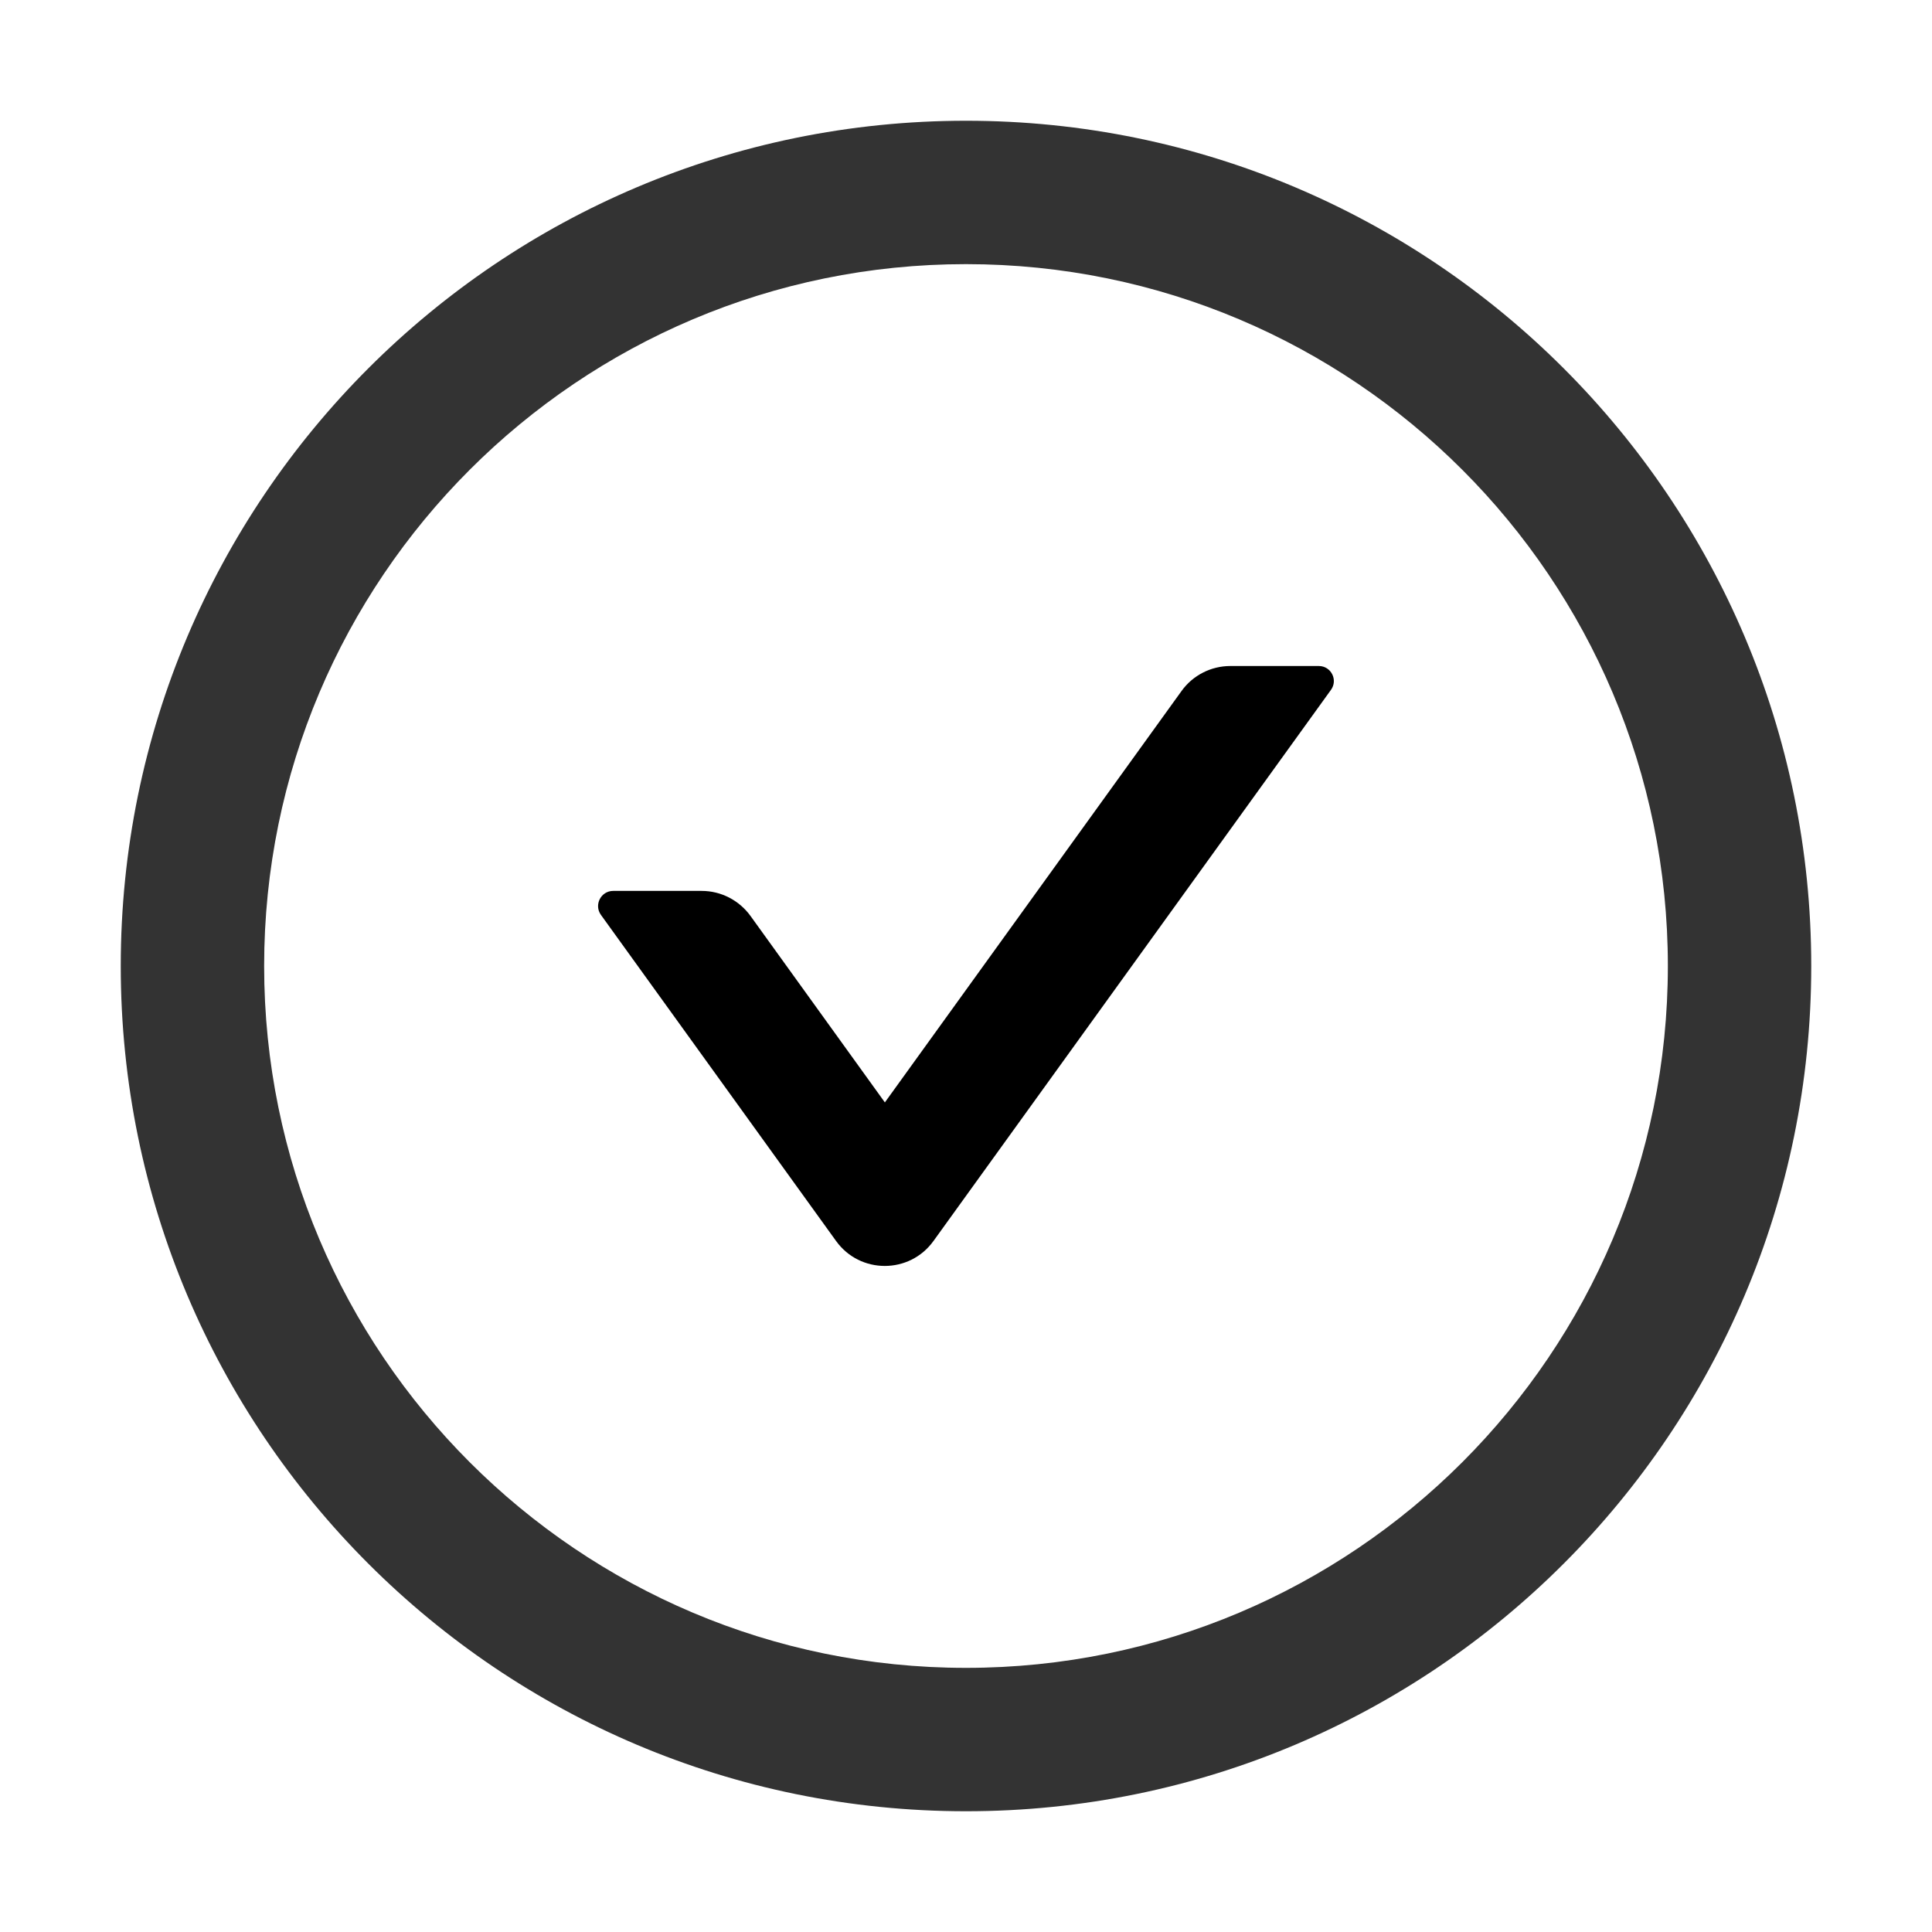
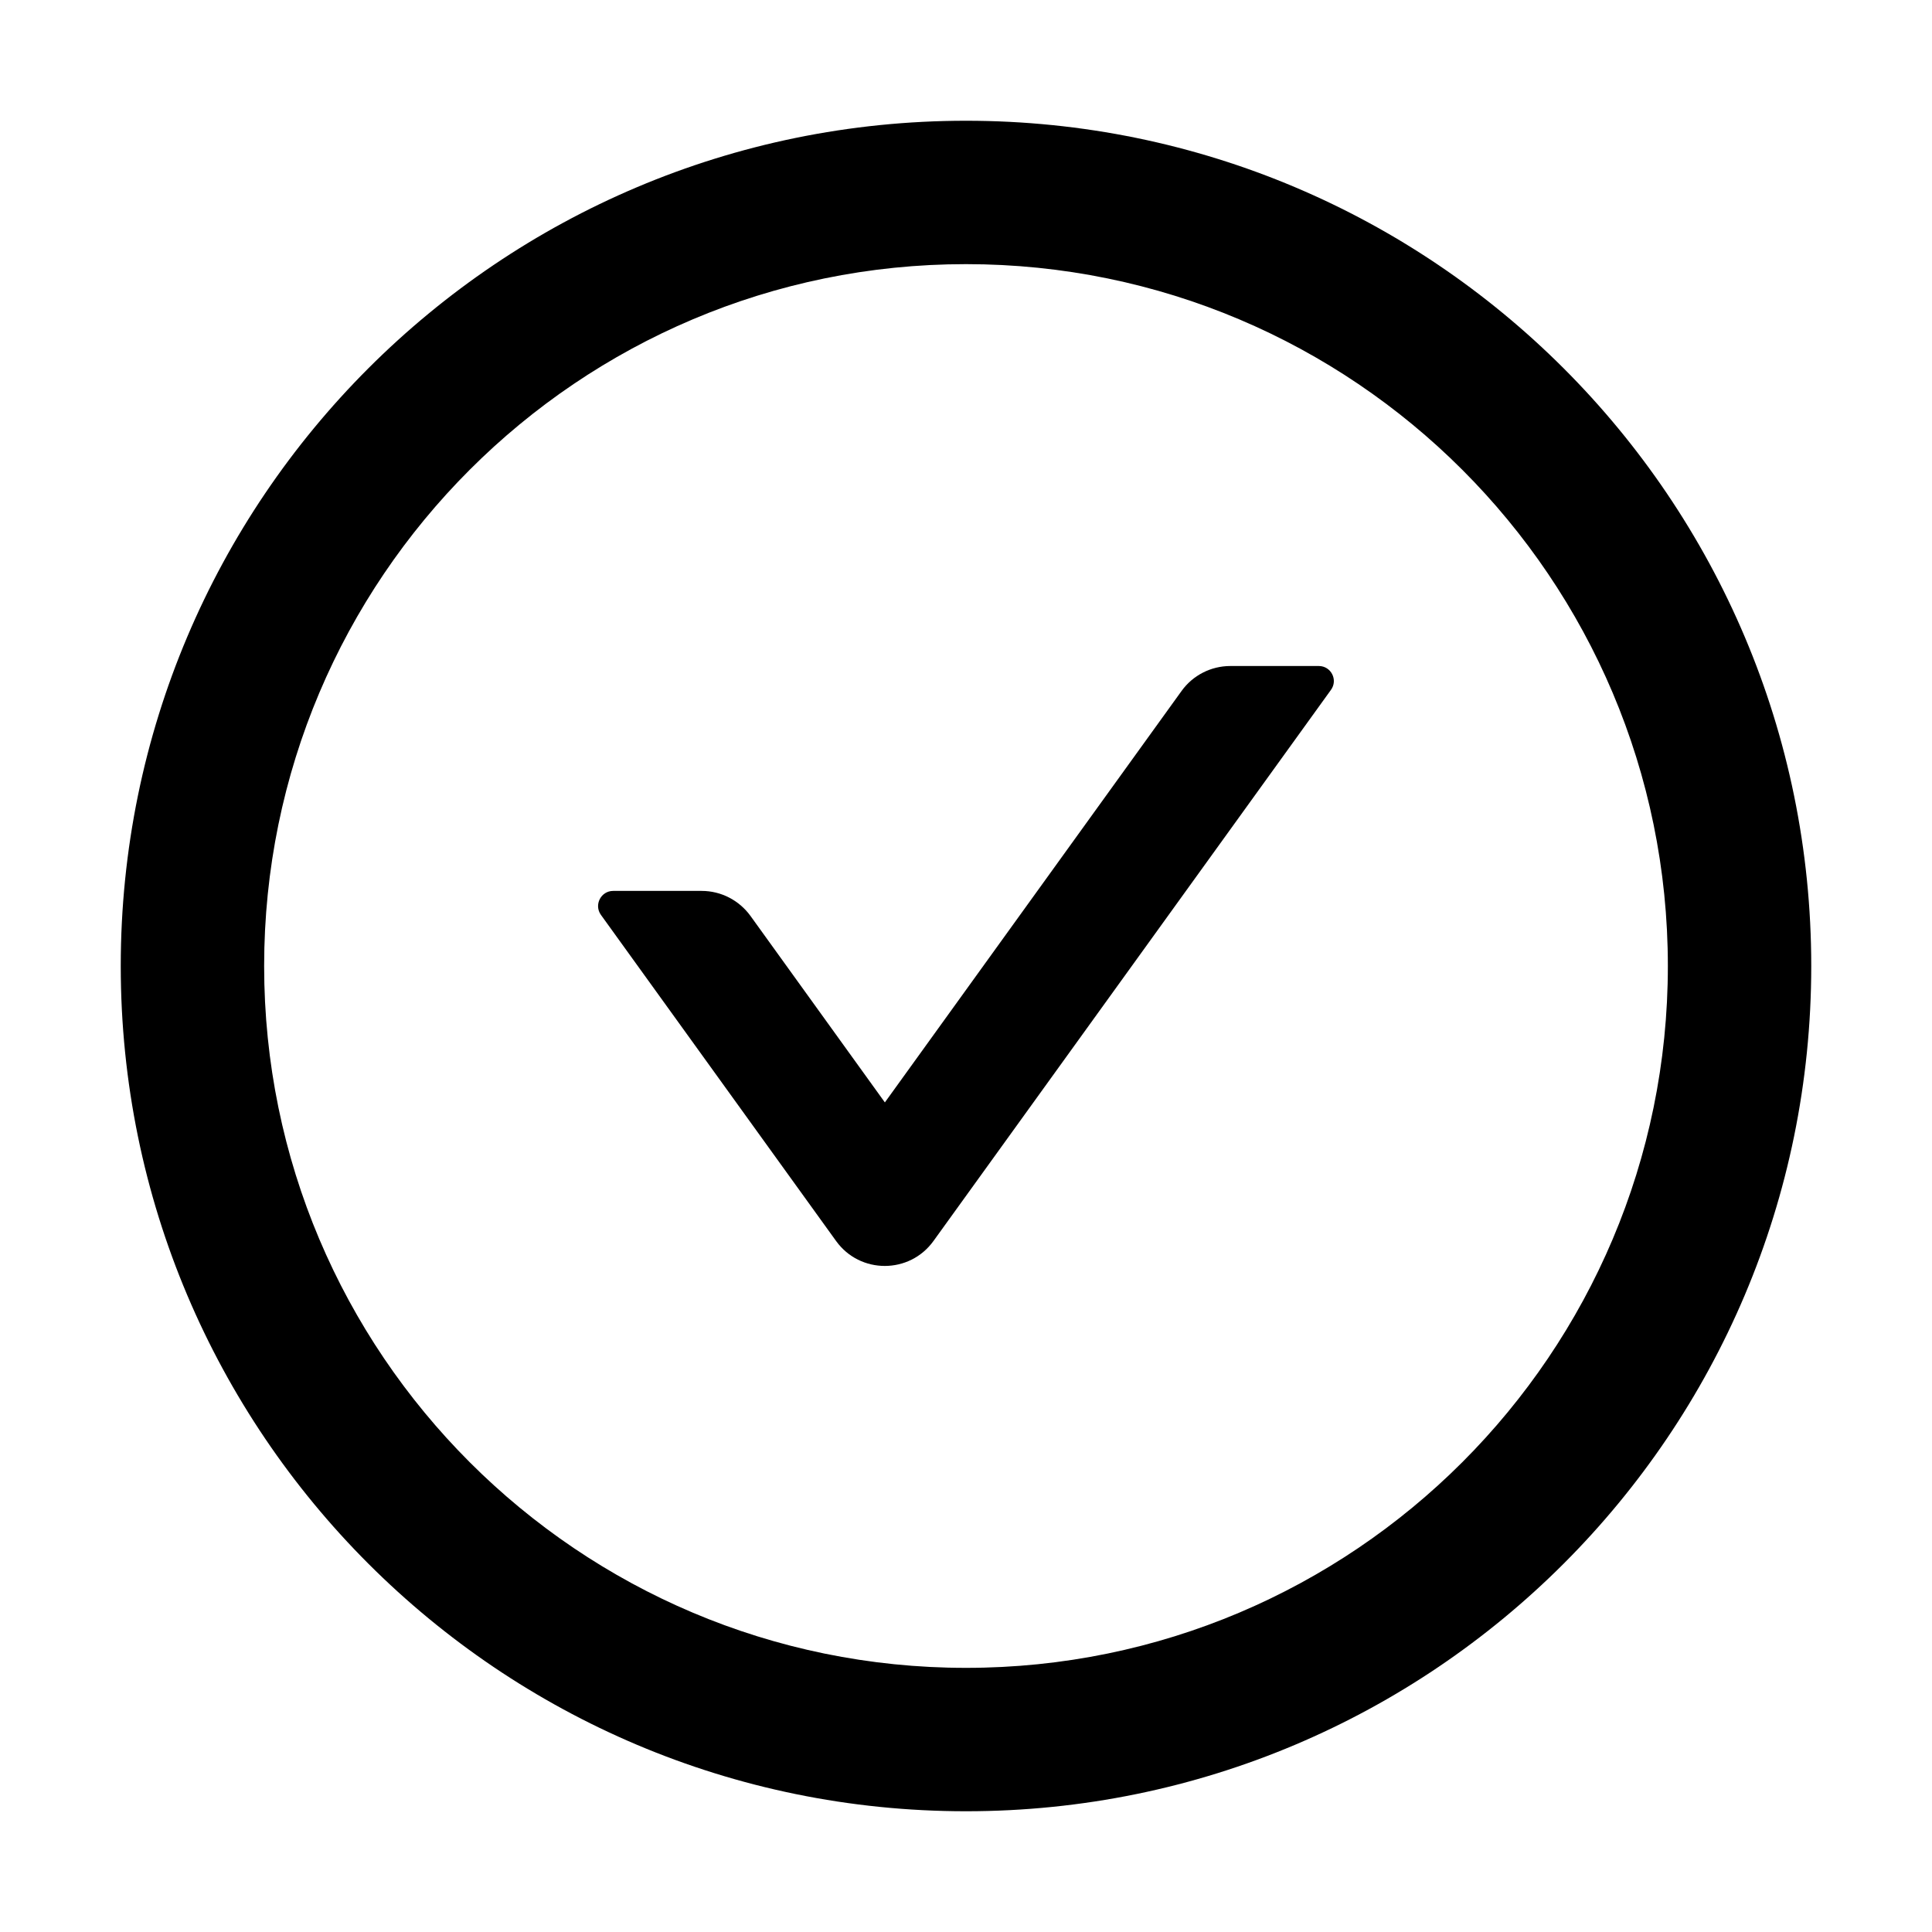
<svg xmlns="http://www.w3.org/2000/svg" class="icon" width="200px" height="200.00px" viewBox="0 0 1024 1024" version="1.1">
  <path d="M699 353h-46.9c-10.2 0-19.9 4.9-25.9 13.3L469 584.3l-71.2-98.8c-6-8.3-15.6-13.3-25.9-13.3H325c-6.5 0-10.3 7.4-6.5 12.7l124.6 172.8c12.7 17.7 39 17.7 51.7 0l210.6-292c3.9-5.3 0.1-12.7-6.4-12.7z" />
-   <path fill="#333333" d="M512 64C264.6 64 64 264.6 64 512s200.6 448 448 448 448-200.6 448-448S759.4 64 512 64z m0 820c-205.4 0-372-166.6-372-372s166.6-372 372-372 372 166.6 372 372-166.6 372-372 372z" />
+   <path d="M512 64C264.6 64 64 264.6 64 512s200.6 448 448 448 448-200.6 448-448S759.4 64 512 64z m0 820c-205.4 0-372-166.6-372-372s166.6-372 372-372 372 166.6 372 372-166.6 372-372 372z" />
</svg>
